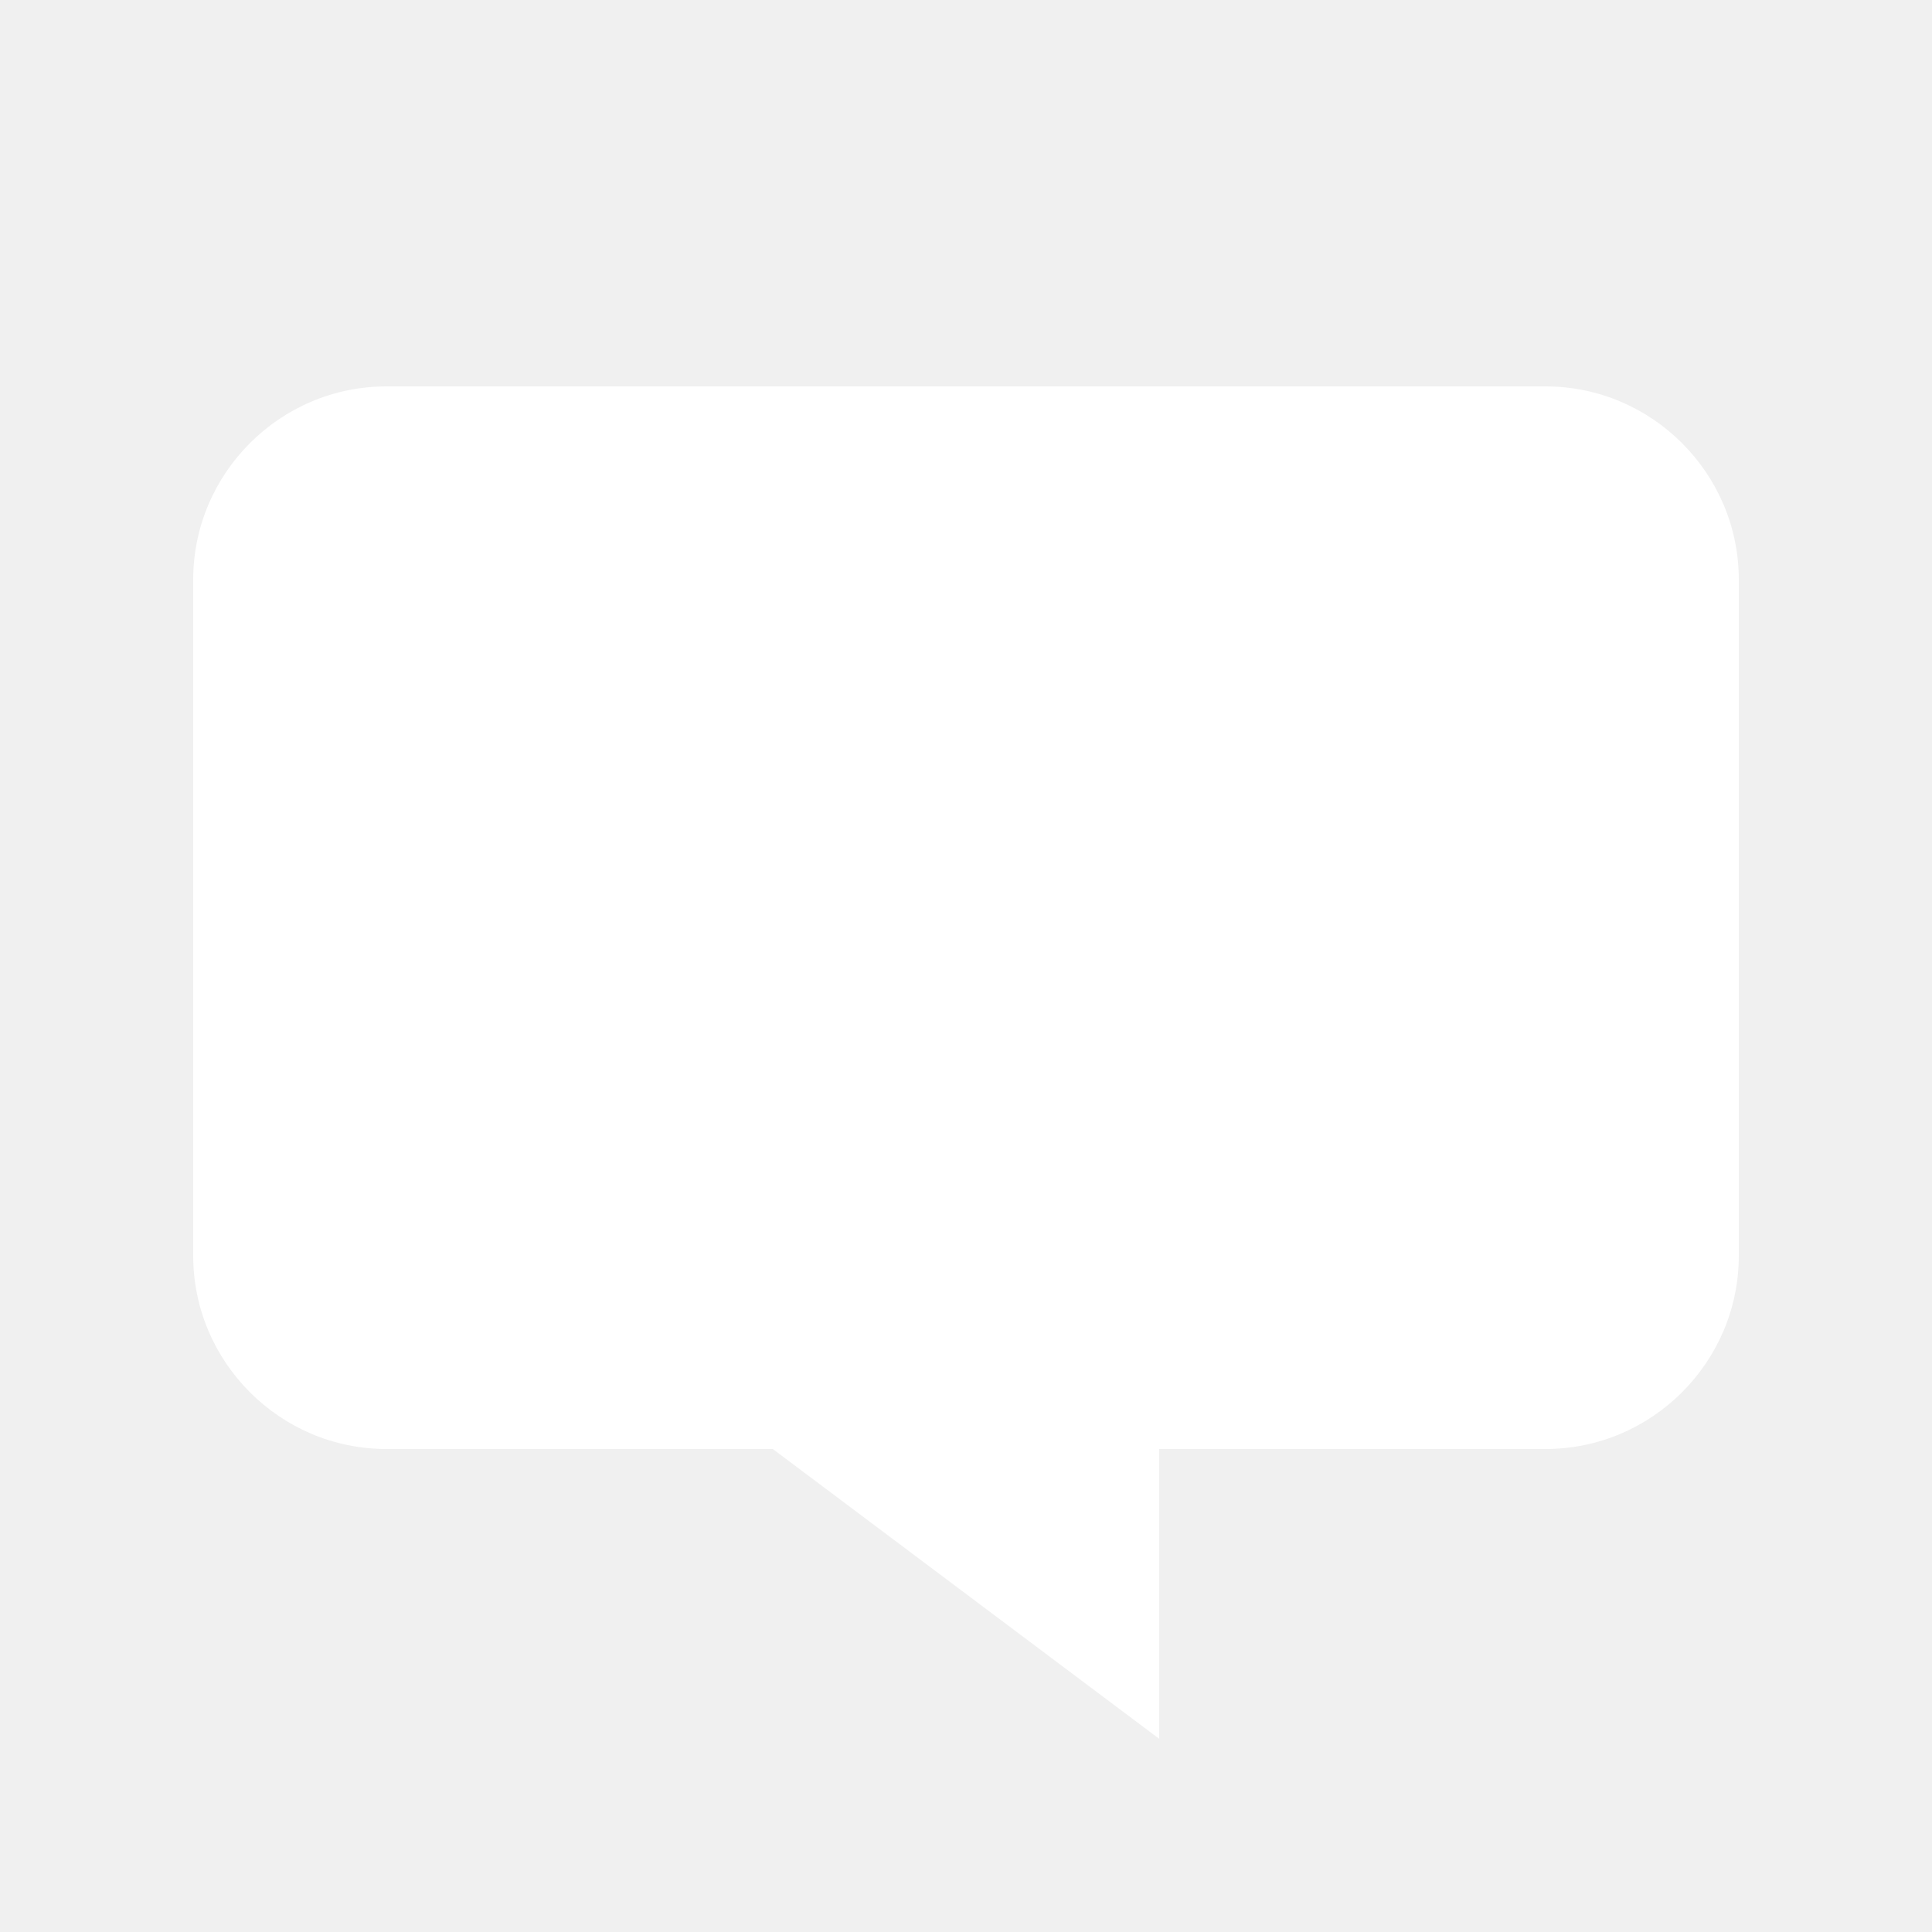
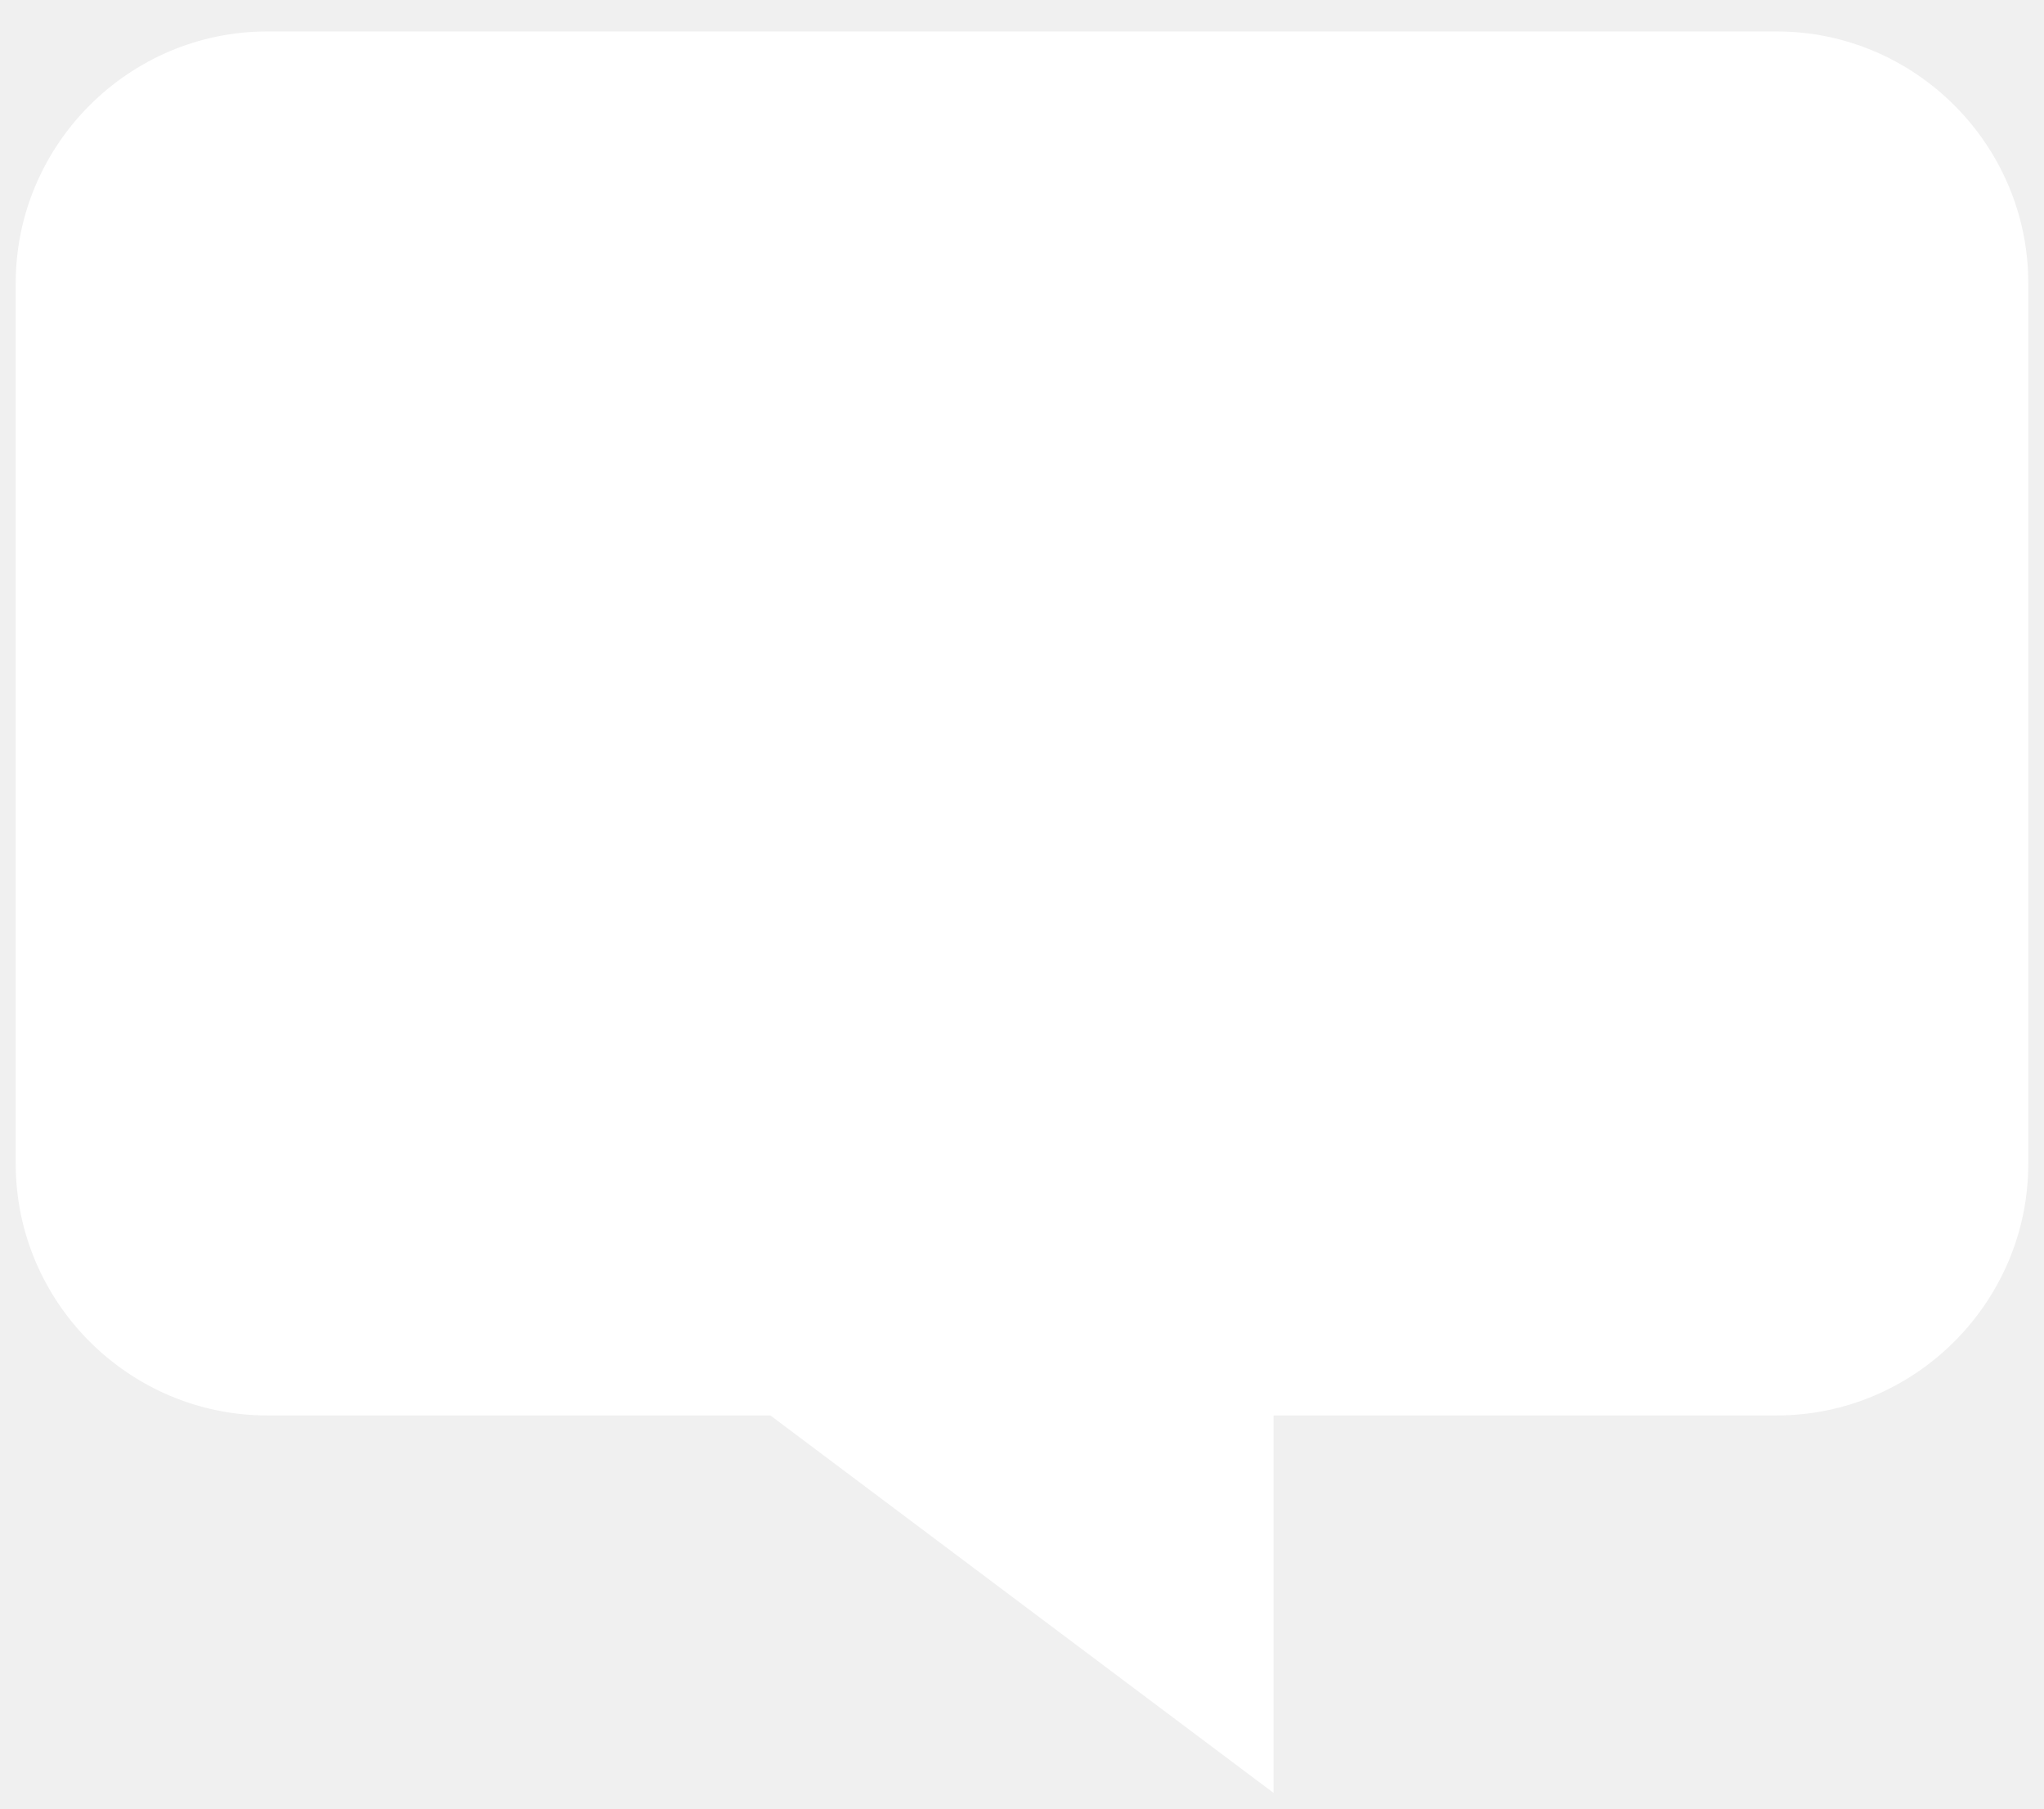
- <svg xmlns="http://www.w3.org/2000/svg" width="32" height="32" viewBox="0 0 32 32" fill="none">
-   <path d="M28.8 9.6V20.8C28.8 22.56 27.36 24 25.6 24H19.2V28.8L12.8 24H6.4C4.638 24 3.2 22.56 3.2 20.8V9.6C3.2 7.84 4.638 6.4 6.4 6.4H25.6C27.36 6.4 28.8 7.84 28.8 9.6Z" fill="white" />
+ <svg xmlns="http://www.w3.org/2000/svg" width="26" height="23" viewBox="0 0 26 23" fill="none">
+   <path d="M25.8 3.6V14.8C25.8 16.56 24.36 18 22.6 18H16.2V22.8L9.8 18H3.4C1.639 18 0.2 16.56 0.2 14.8V3.6C0.2 1.84 1.639 0.4 3.4 0.4H22.6C24.36 0.4 25.8 1.84 25.8 3.6Z" fill="white" />
</svg>
